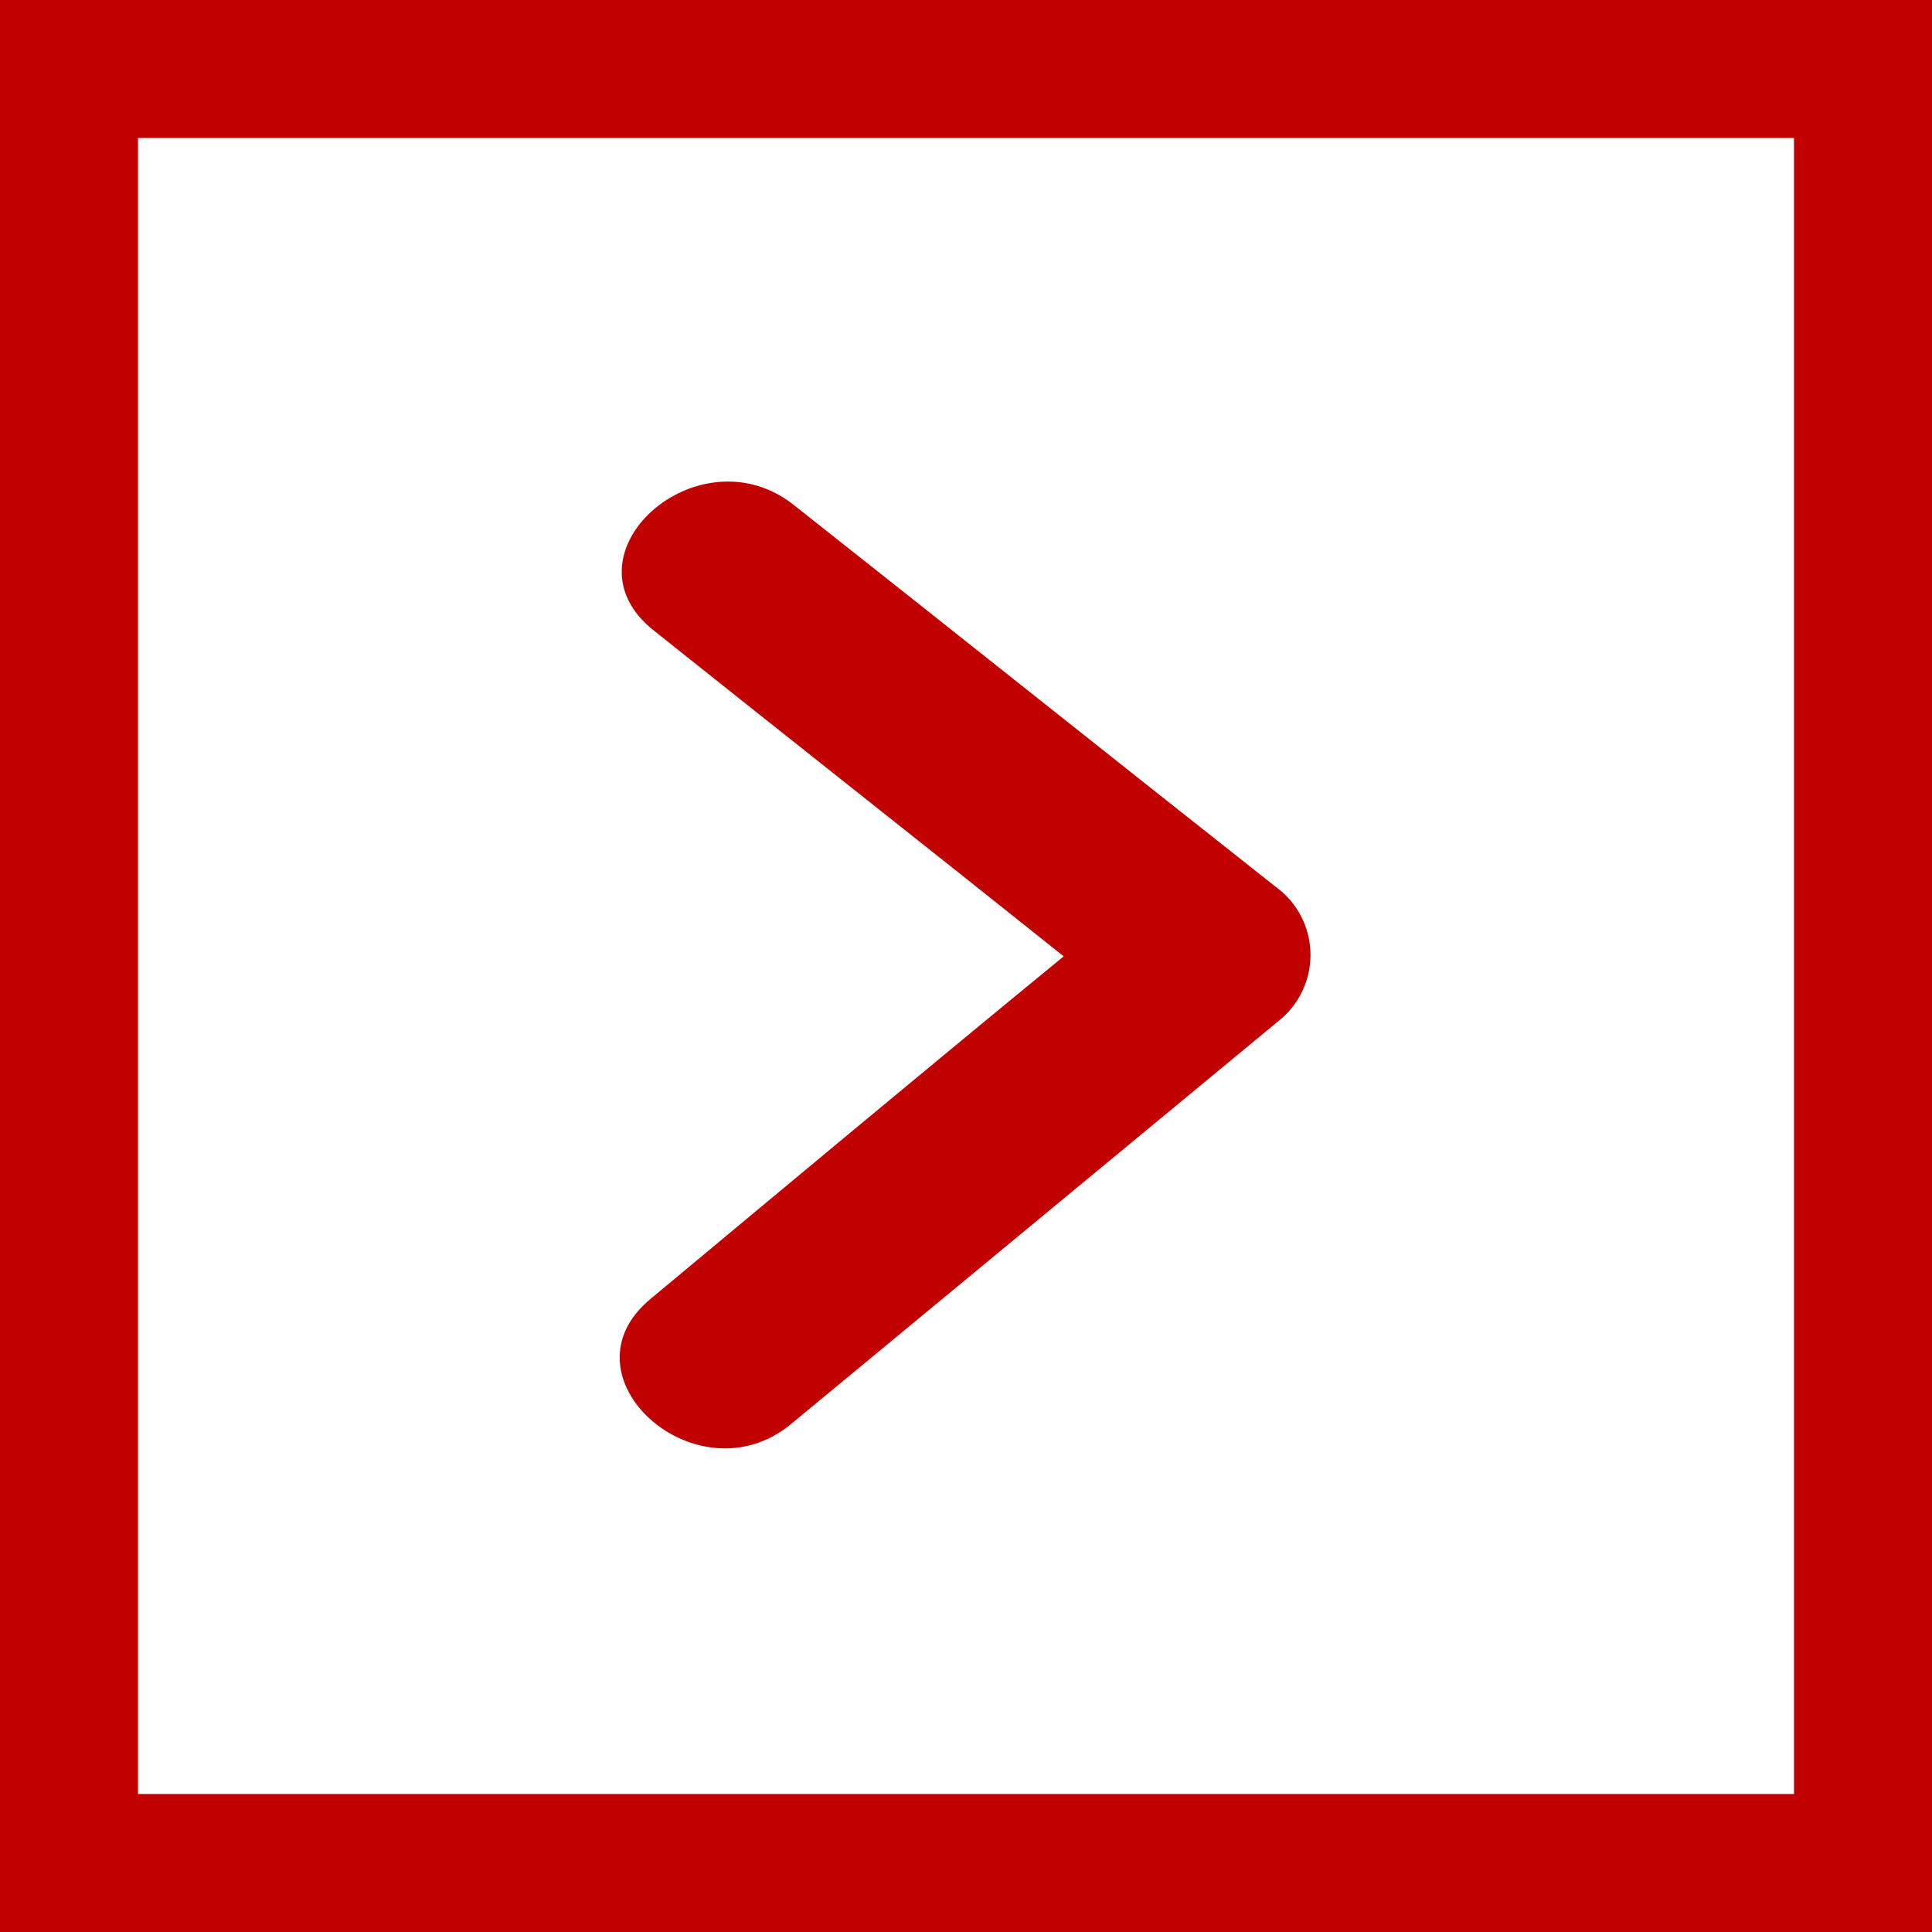
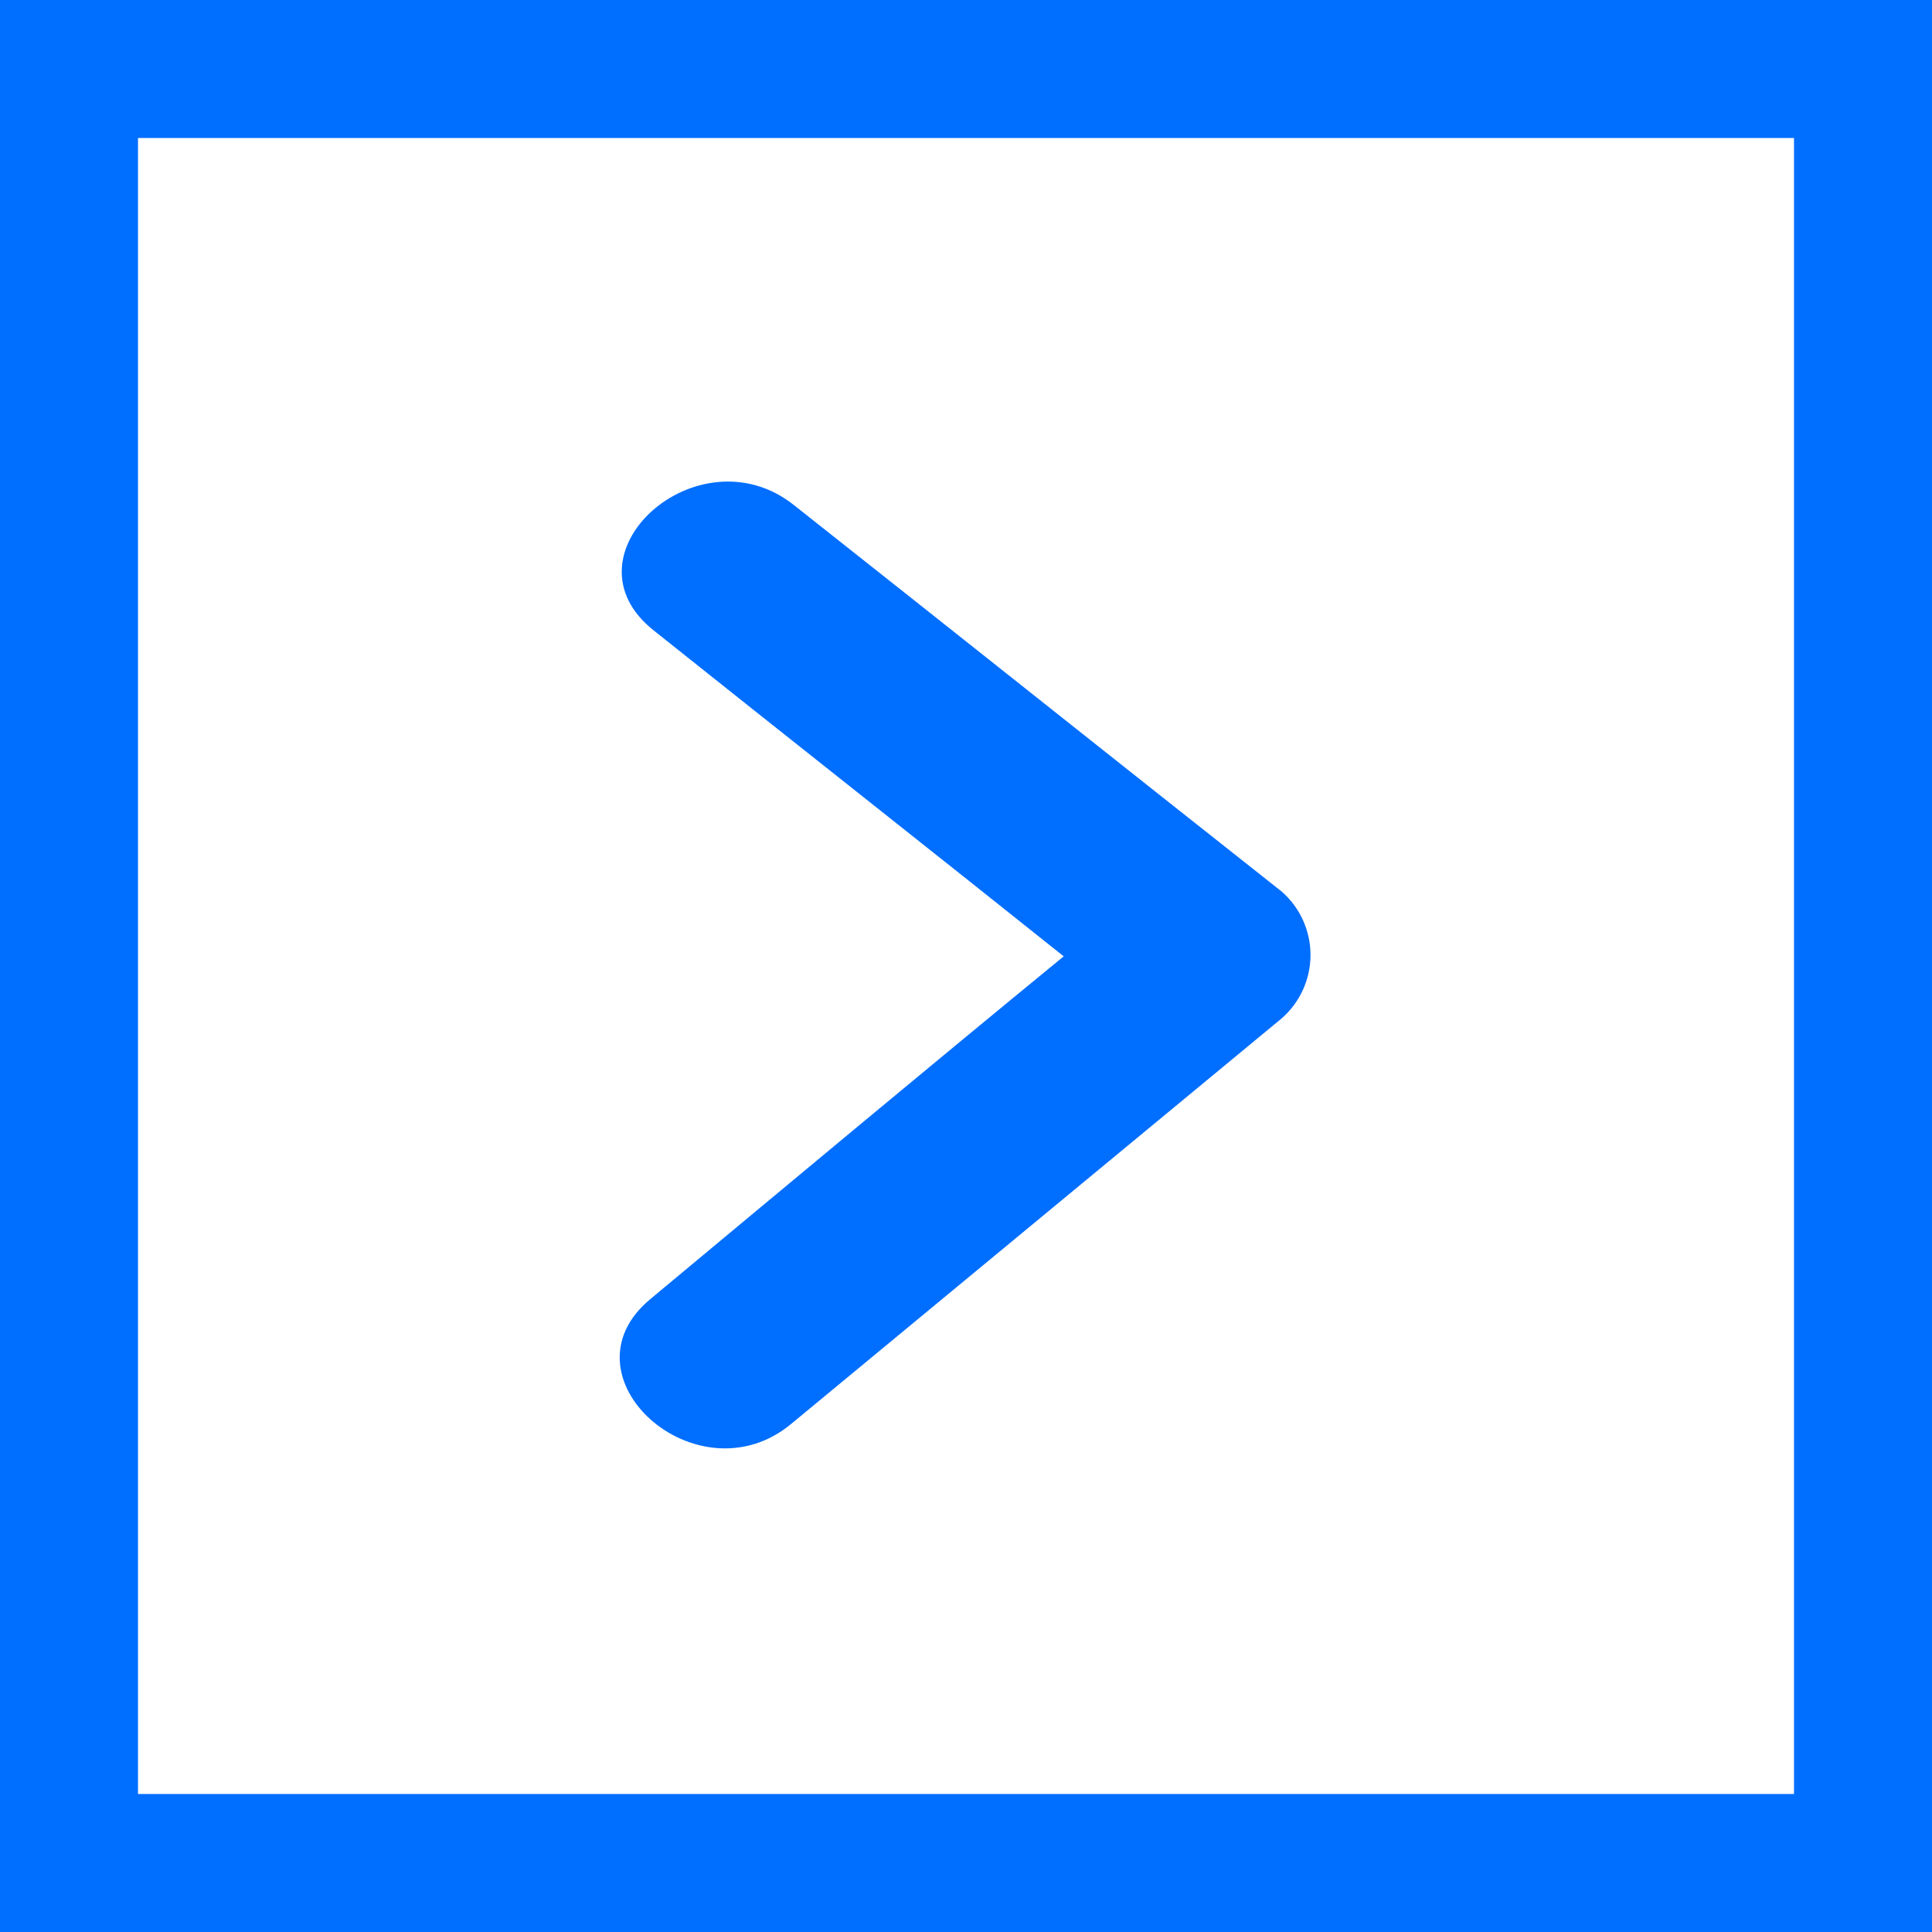
<svg xmlns="http://www.w3.org/2000/svg" id="menu001_ico01_v1f1.svg" width="14" height="14" viewBox="0 0 14 14">
  <defs>
    <style>
      .cls-1 {
-         fill: #c10000;
+         fill: #006eff;
        fill-rule: evenodd;
      }

      .cls-2 {
        fill: none;
-         stroke: #c10000;
+         stroke: #006eff;
        stroke-width: 1px;
      }
    </style>
  </defs>
  <path class="cls-1" d="M174.787,2361.96c-1.178-.93-2.357-1.87-3.534-2.8-0.692-.55-1.711.36-1.014,0.91,0.99,0.79,1.98,1.57,2.969,2.36-1,.82-1.994,1.65-2.991,2.48-0.683.56,0.334,1.47,1.014,0.91l3.556-2.94A0.61,0.61,0,0,0,174.787,2361.96Z" transform="translate(-165.5 -2355.5)" />
  <rect class="cls-2" x="0.5" y="0.5" width="13" height="13" />
</svg>
